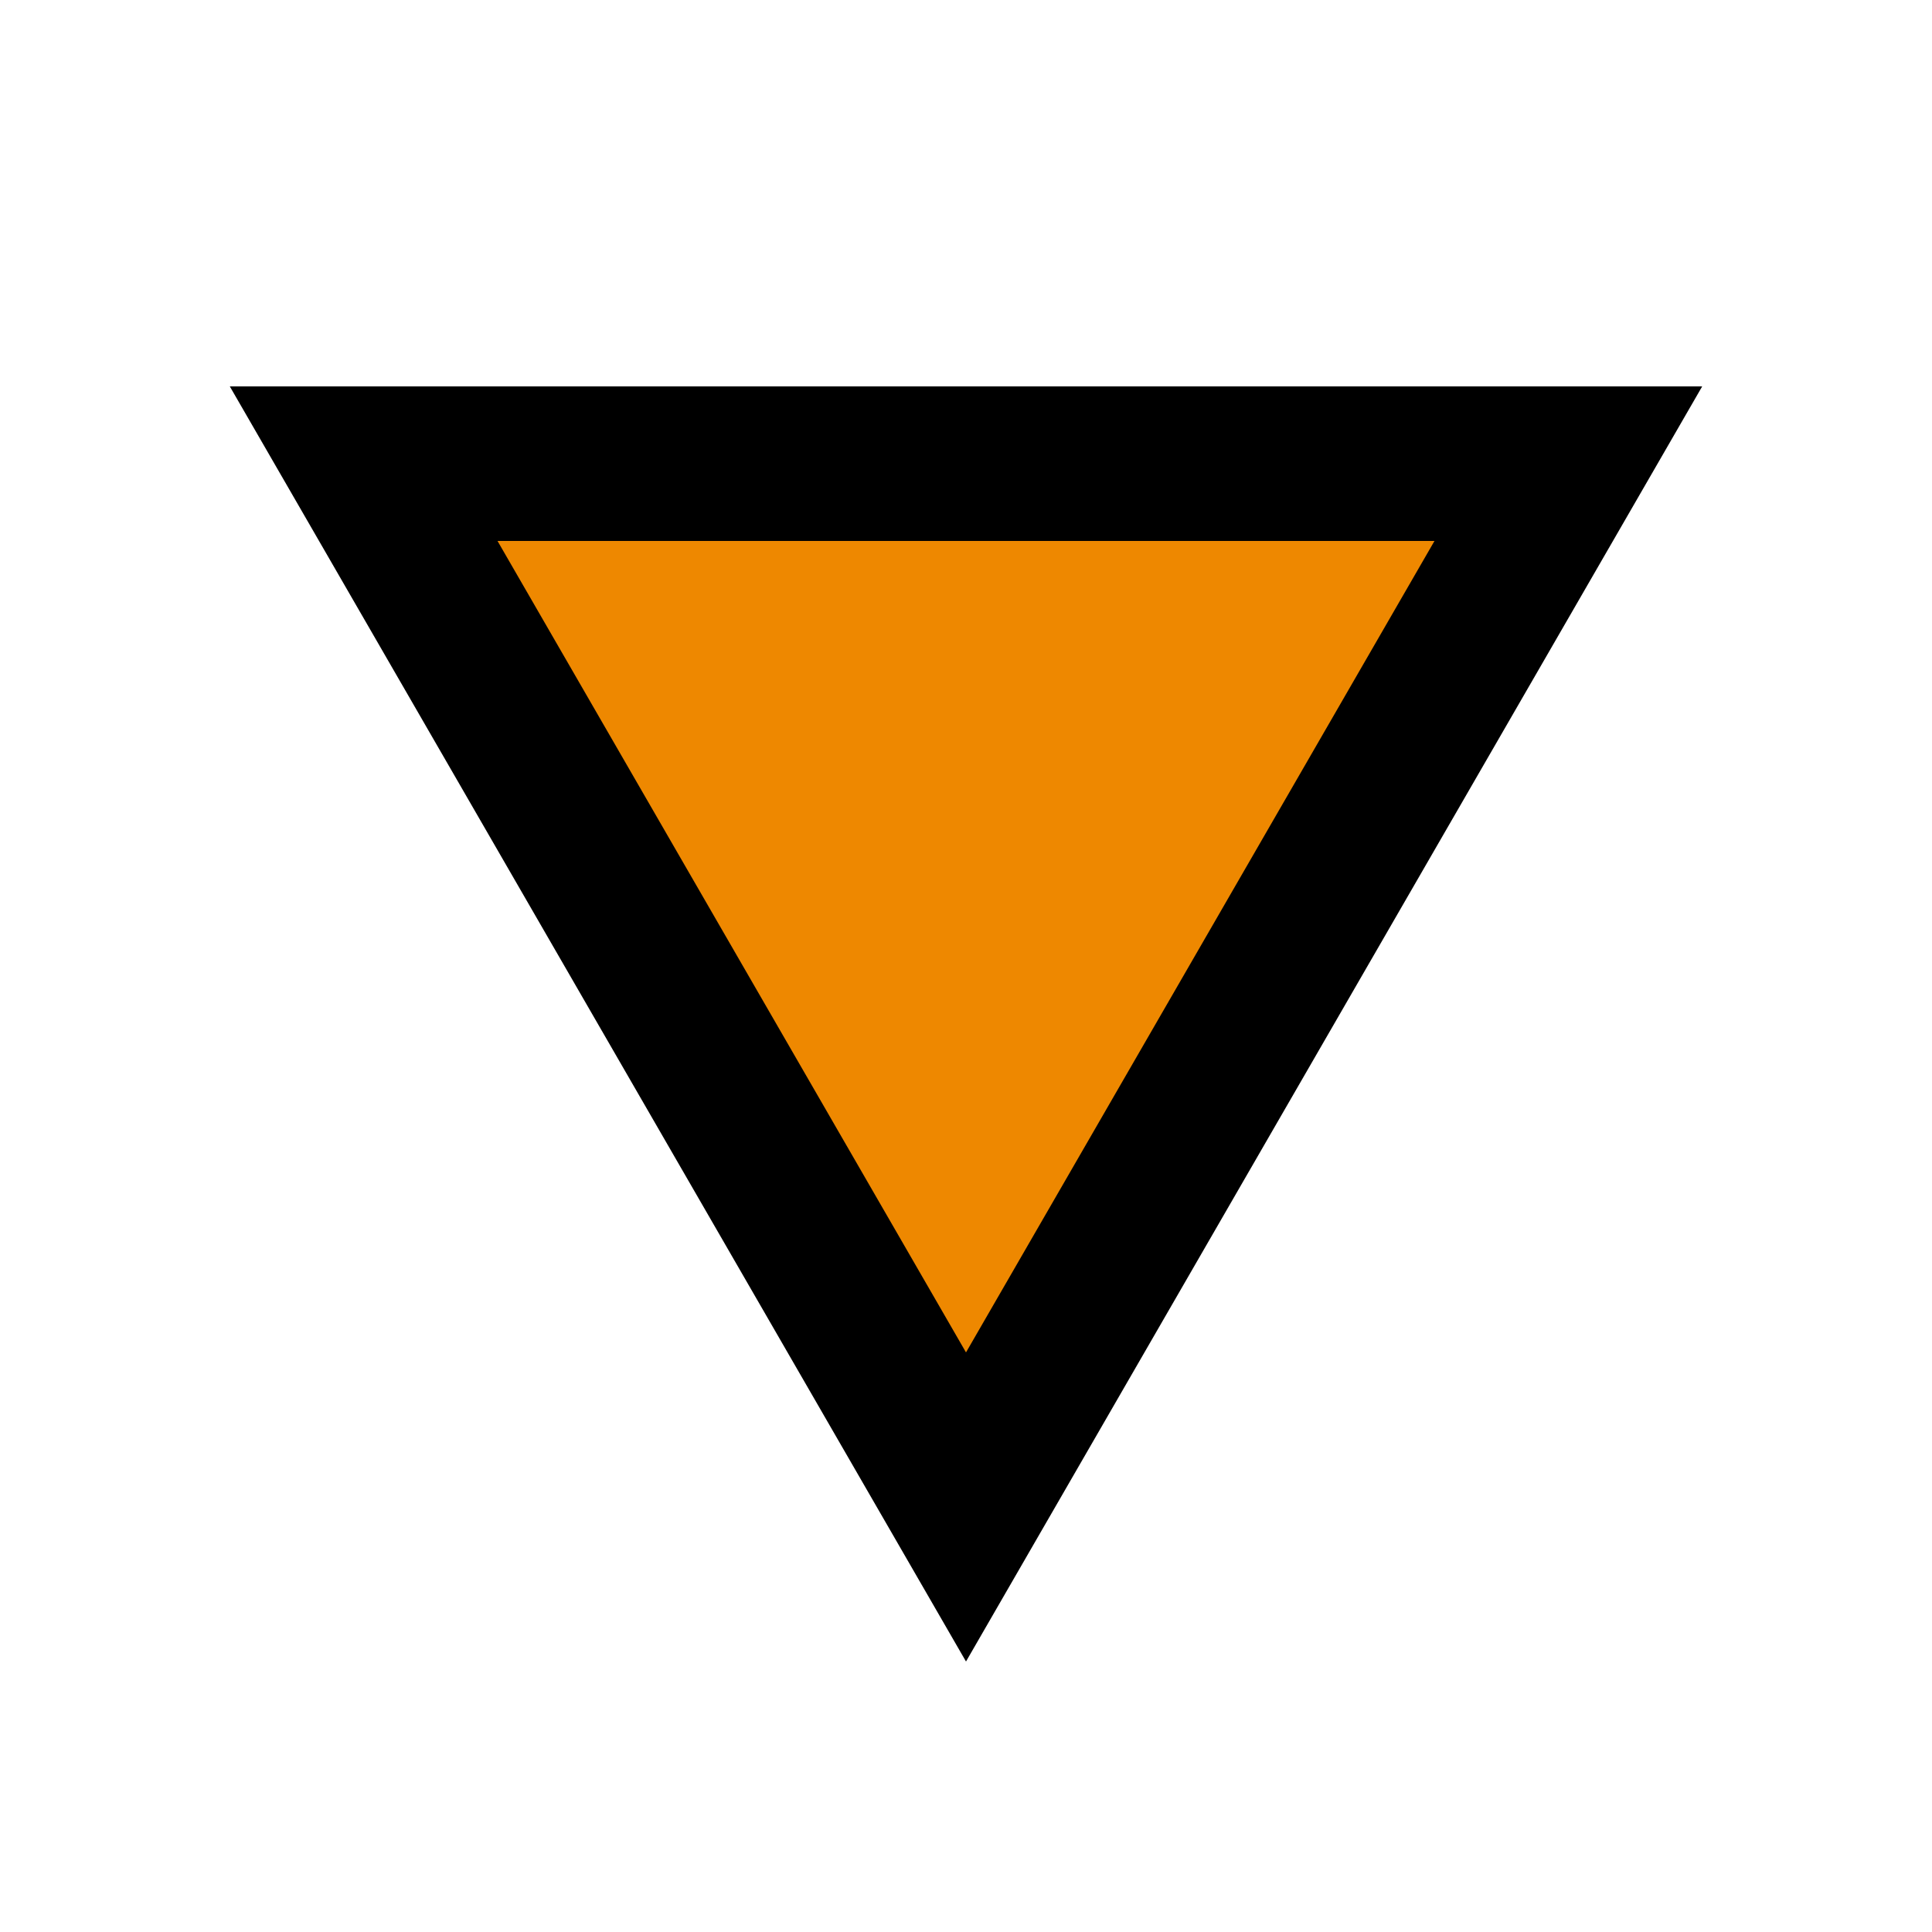
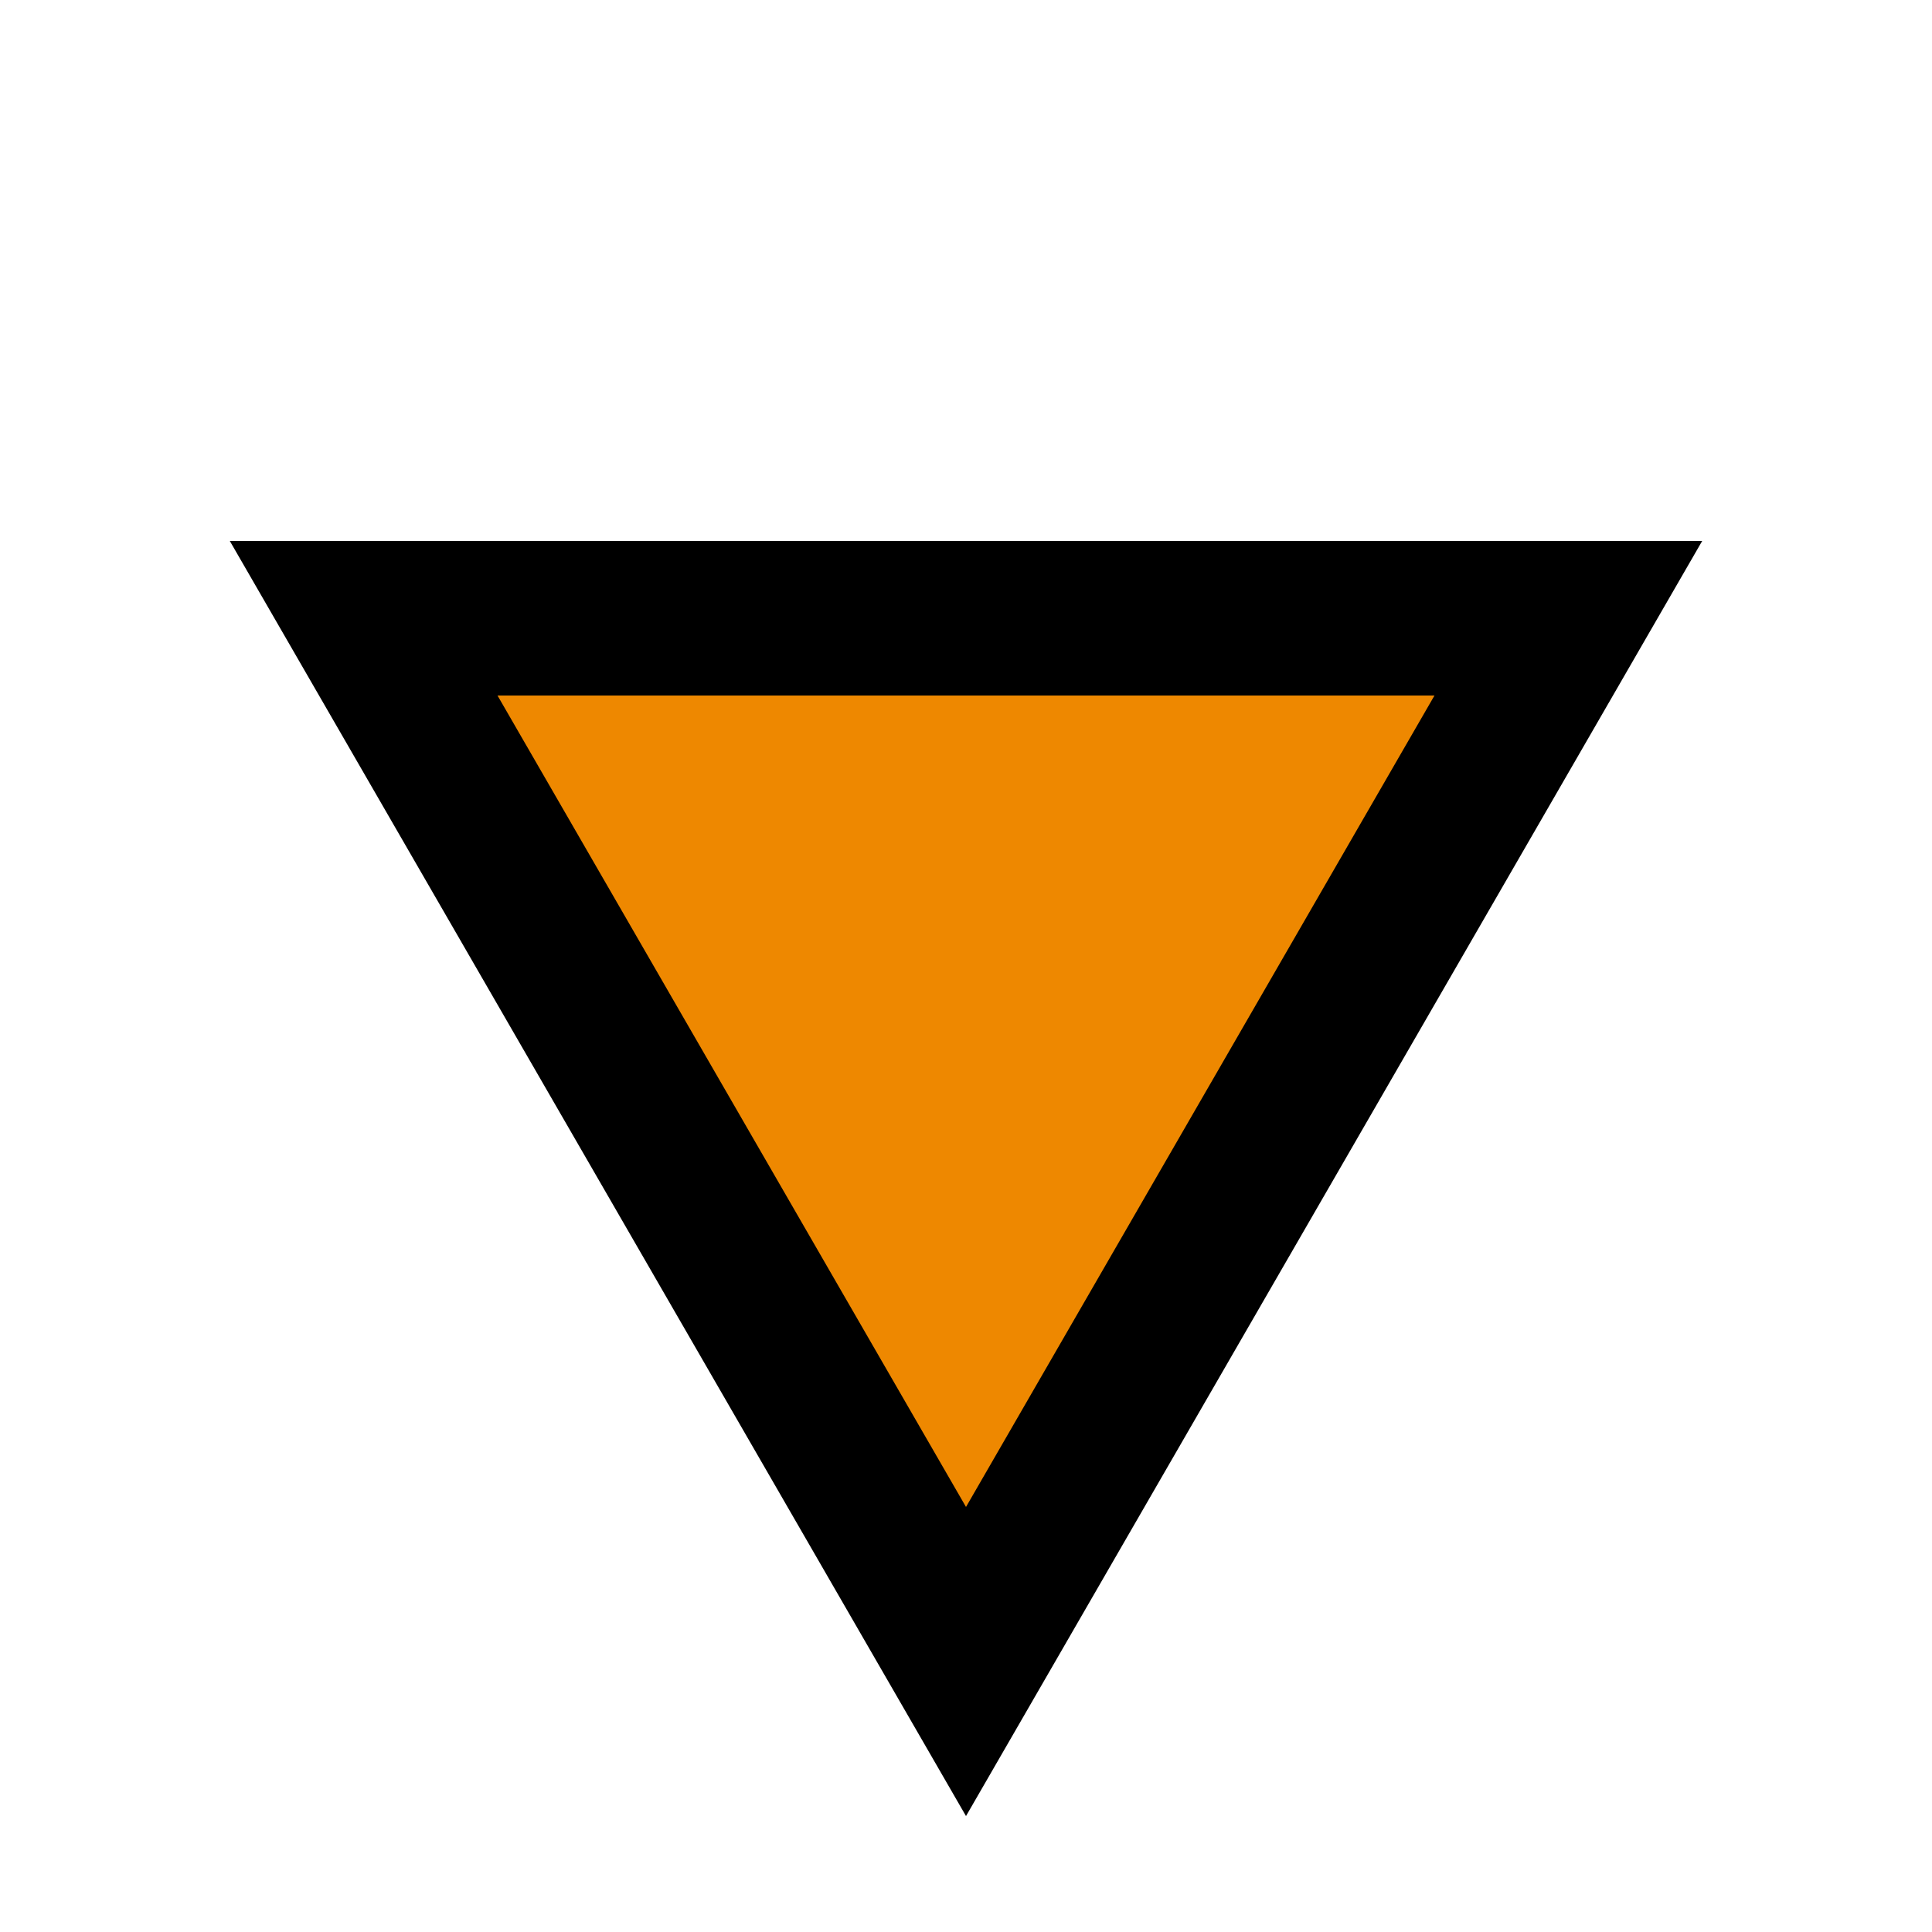
<svg xmlns="http://www.w3.org/2000/svg" viewBox="0 0 100 100">
-   <path d="M 50.0 78.0 L 81.177 24 L 18.823 24 L 50 78.0 L 81.177 24" style="fill:#E80;" />
-   <path d="M 50.0 78.0 L 81.177 24 L 18.823 24 L 50 78.0 L 81.177 24" style="fill:rgba(0,0,0,0);stroke-width:8;stroke:#000;" />
+   <path d="M 50.0 86.0 L 81.177 32 L 18.823 32 L 50 86.0 L 81.177 32" style="fill:#E80;" />
+   <path d="M 50.0 86.0 L 81.177 32 L 18.823 32 L 50 86.0 L 81.177 32" style="fill:rgba(0,0,0,0);stroke-width:8;stroke:#000;" />
</svg>
